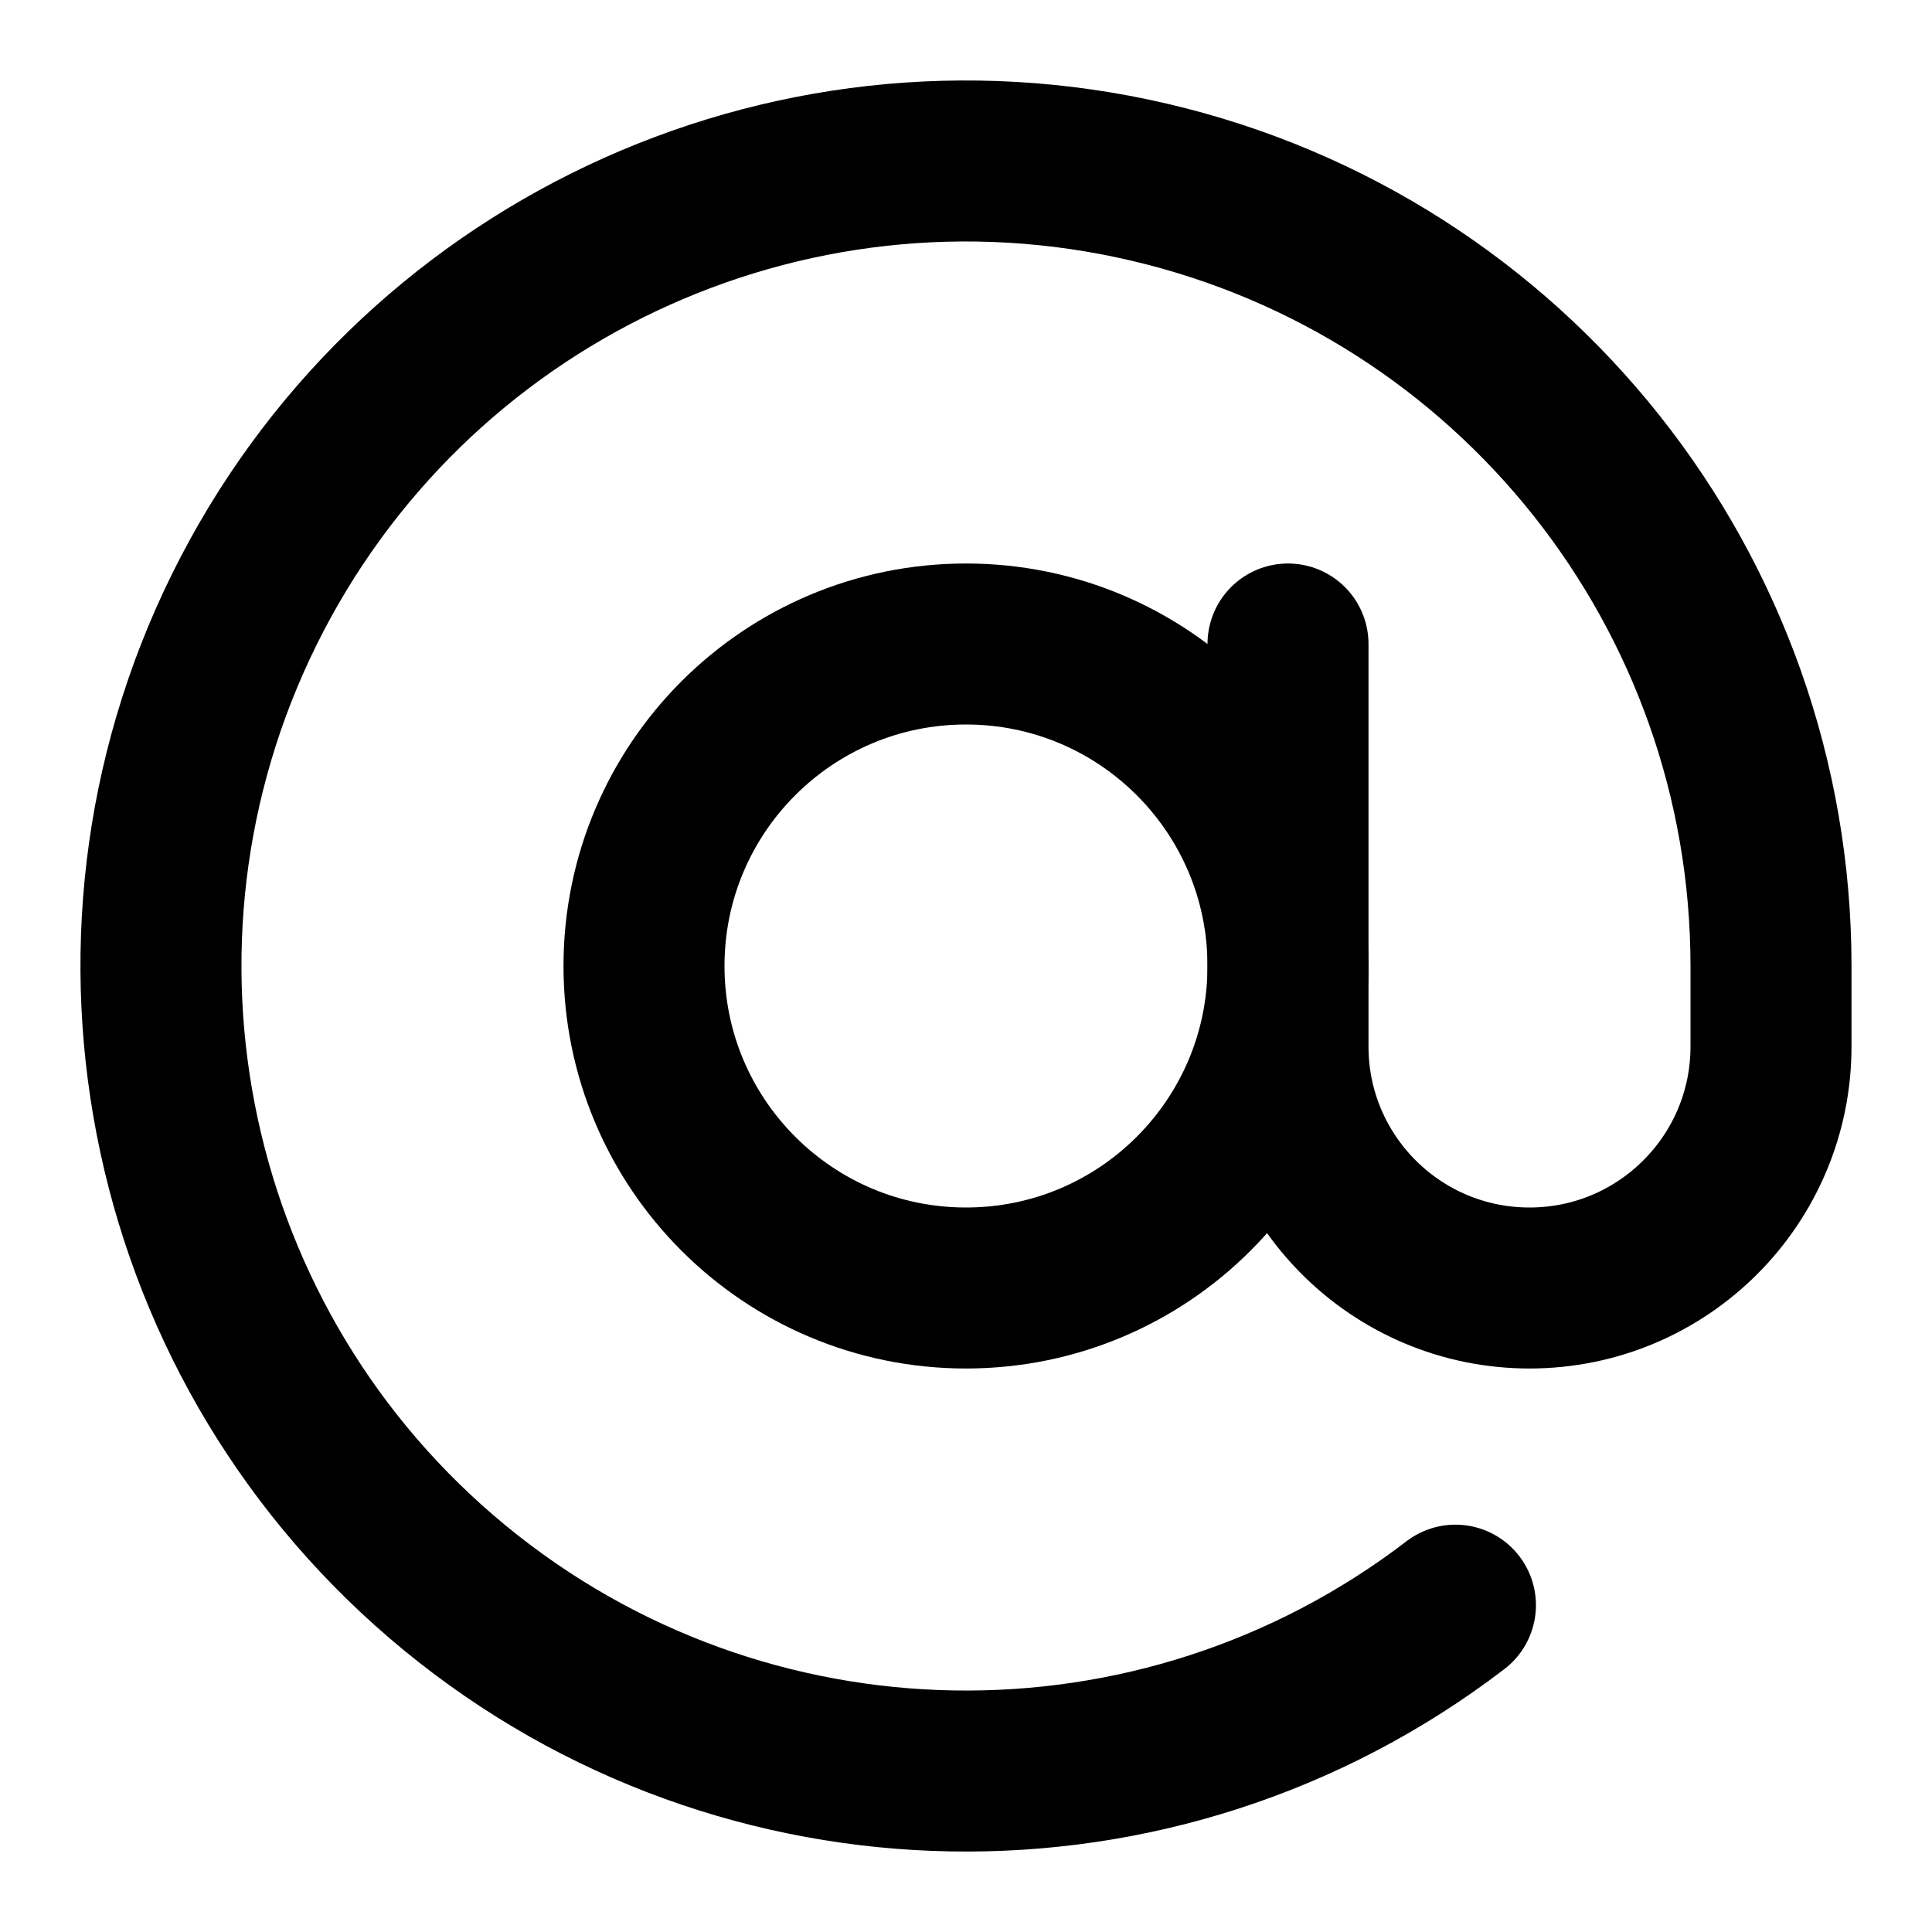
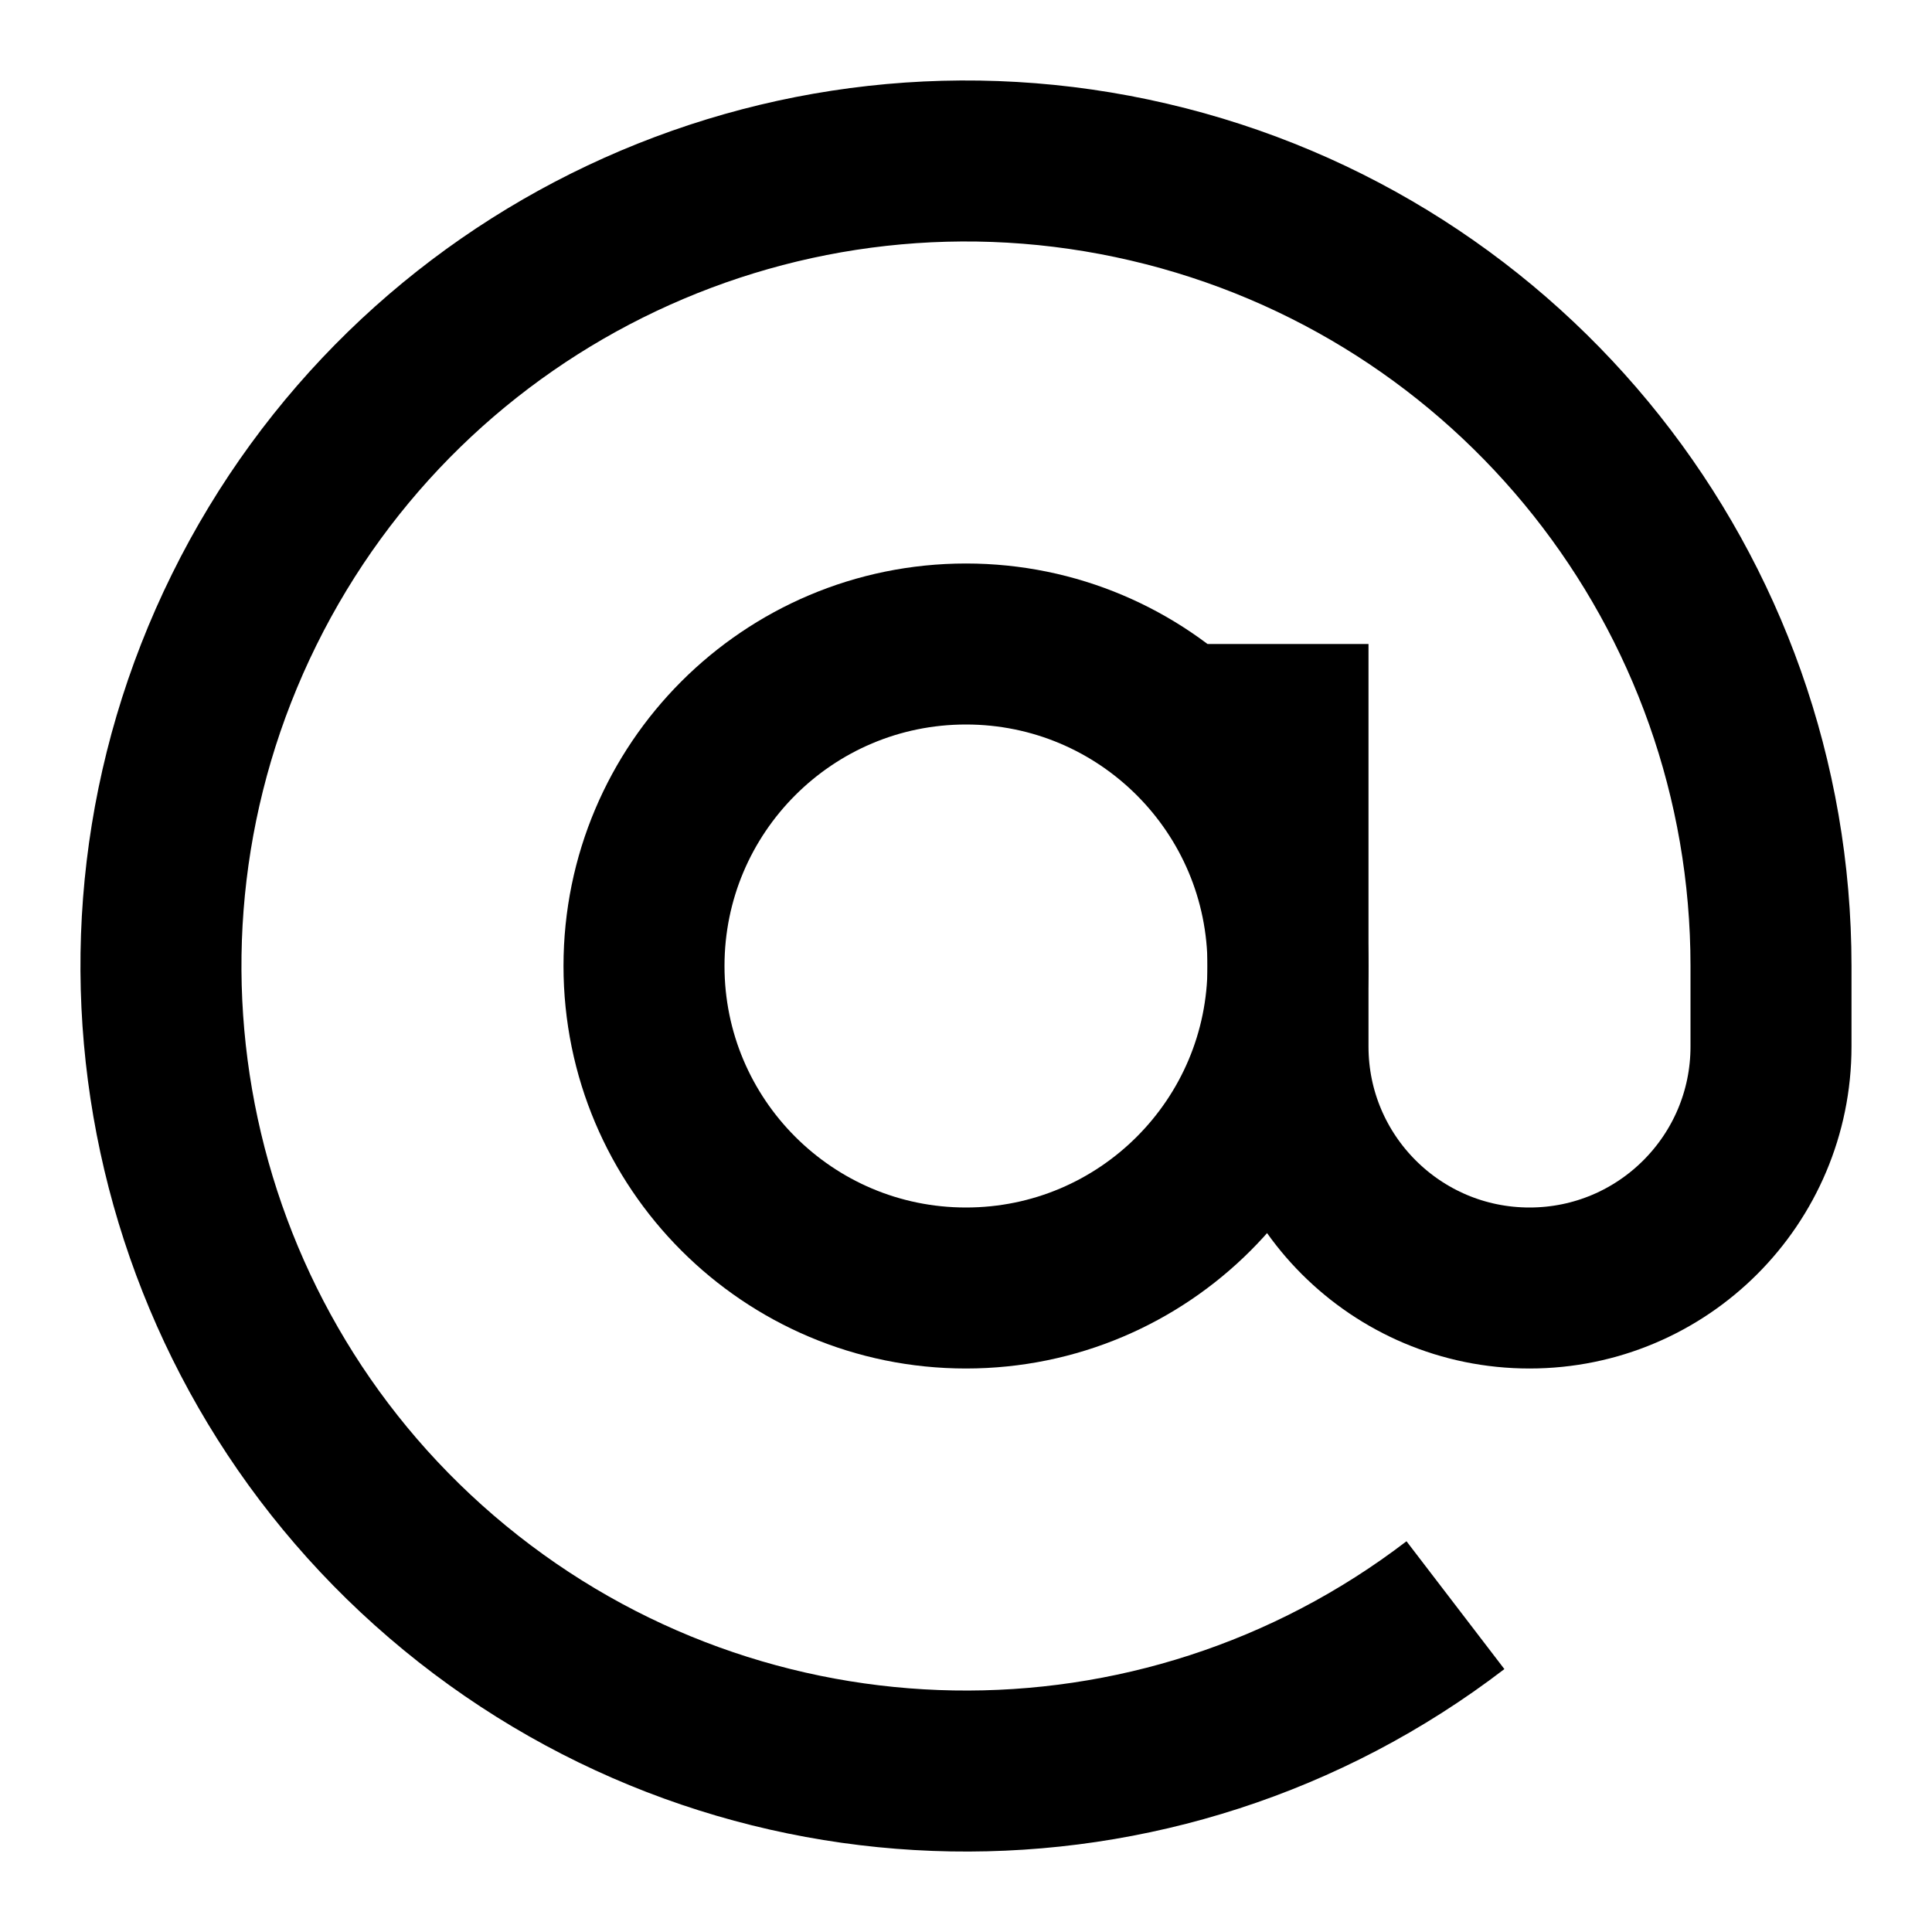
- <svg xmlns="http://www.w3.org/2000/svg" width="20" height="20" viewBox="0 0 24 24" fill="none" stroke="currentColor" stroke-width="2" stroke-linecap="round" stroke-linejoin="round" class="feather feather-at-sign">
+ <svg xmlns="http://www.w3.org/2000/svg" width="20" height="20" viewBox="0 0 24 24" fill="none" stroke="currentColor" stroke-width="2" strokeLinecap="round" stroke-linejoin="round" class="feather feather-at-sign">
  <circle cx="12" cy="12" r="4" />
  <path d="M16 8v5a3 3 0 0 0 6 0v-1a10 10 0 1 0-3.92 7.94" />
</svg>
